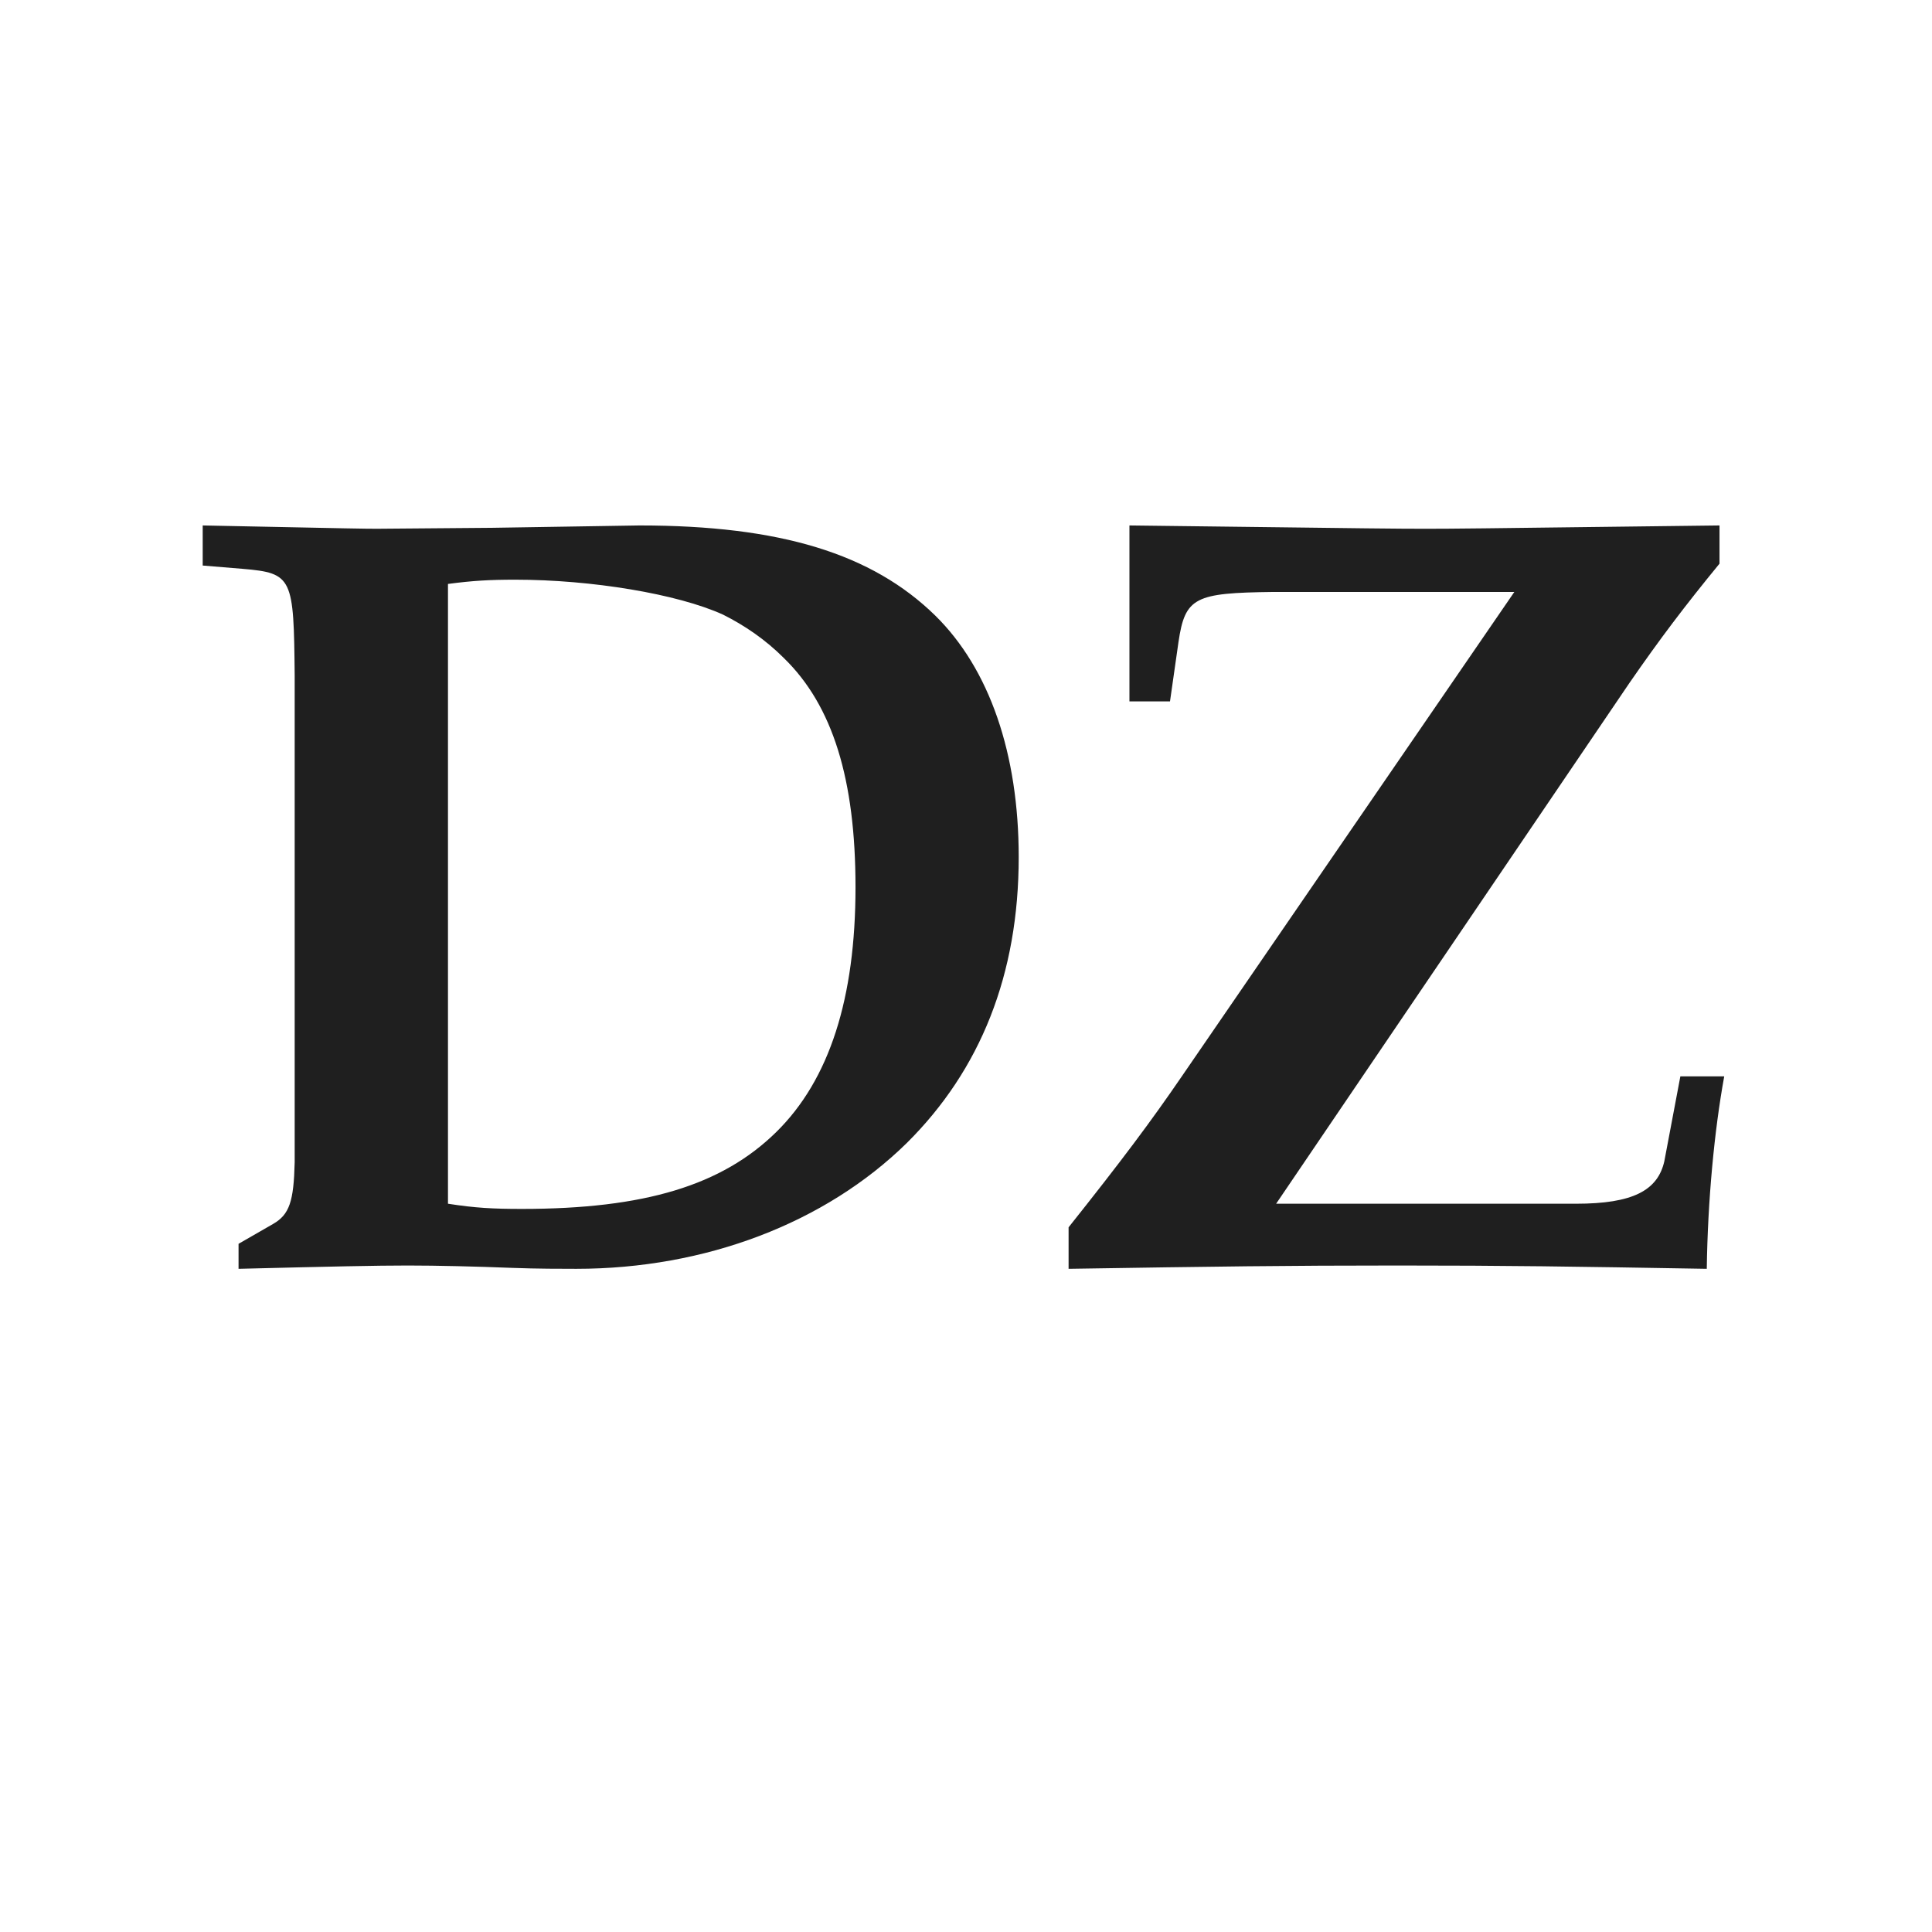
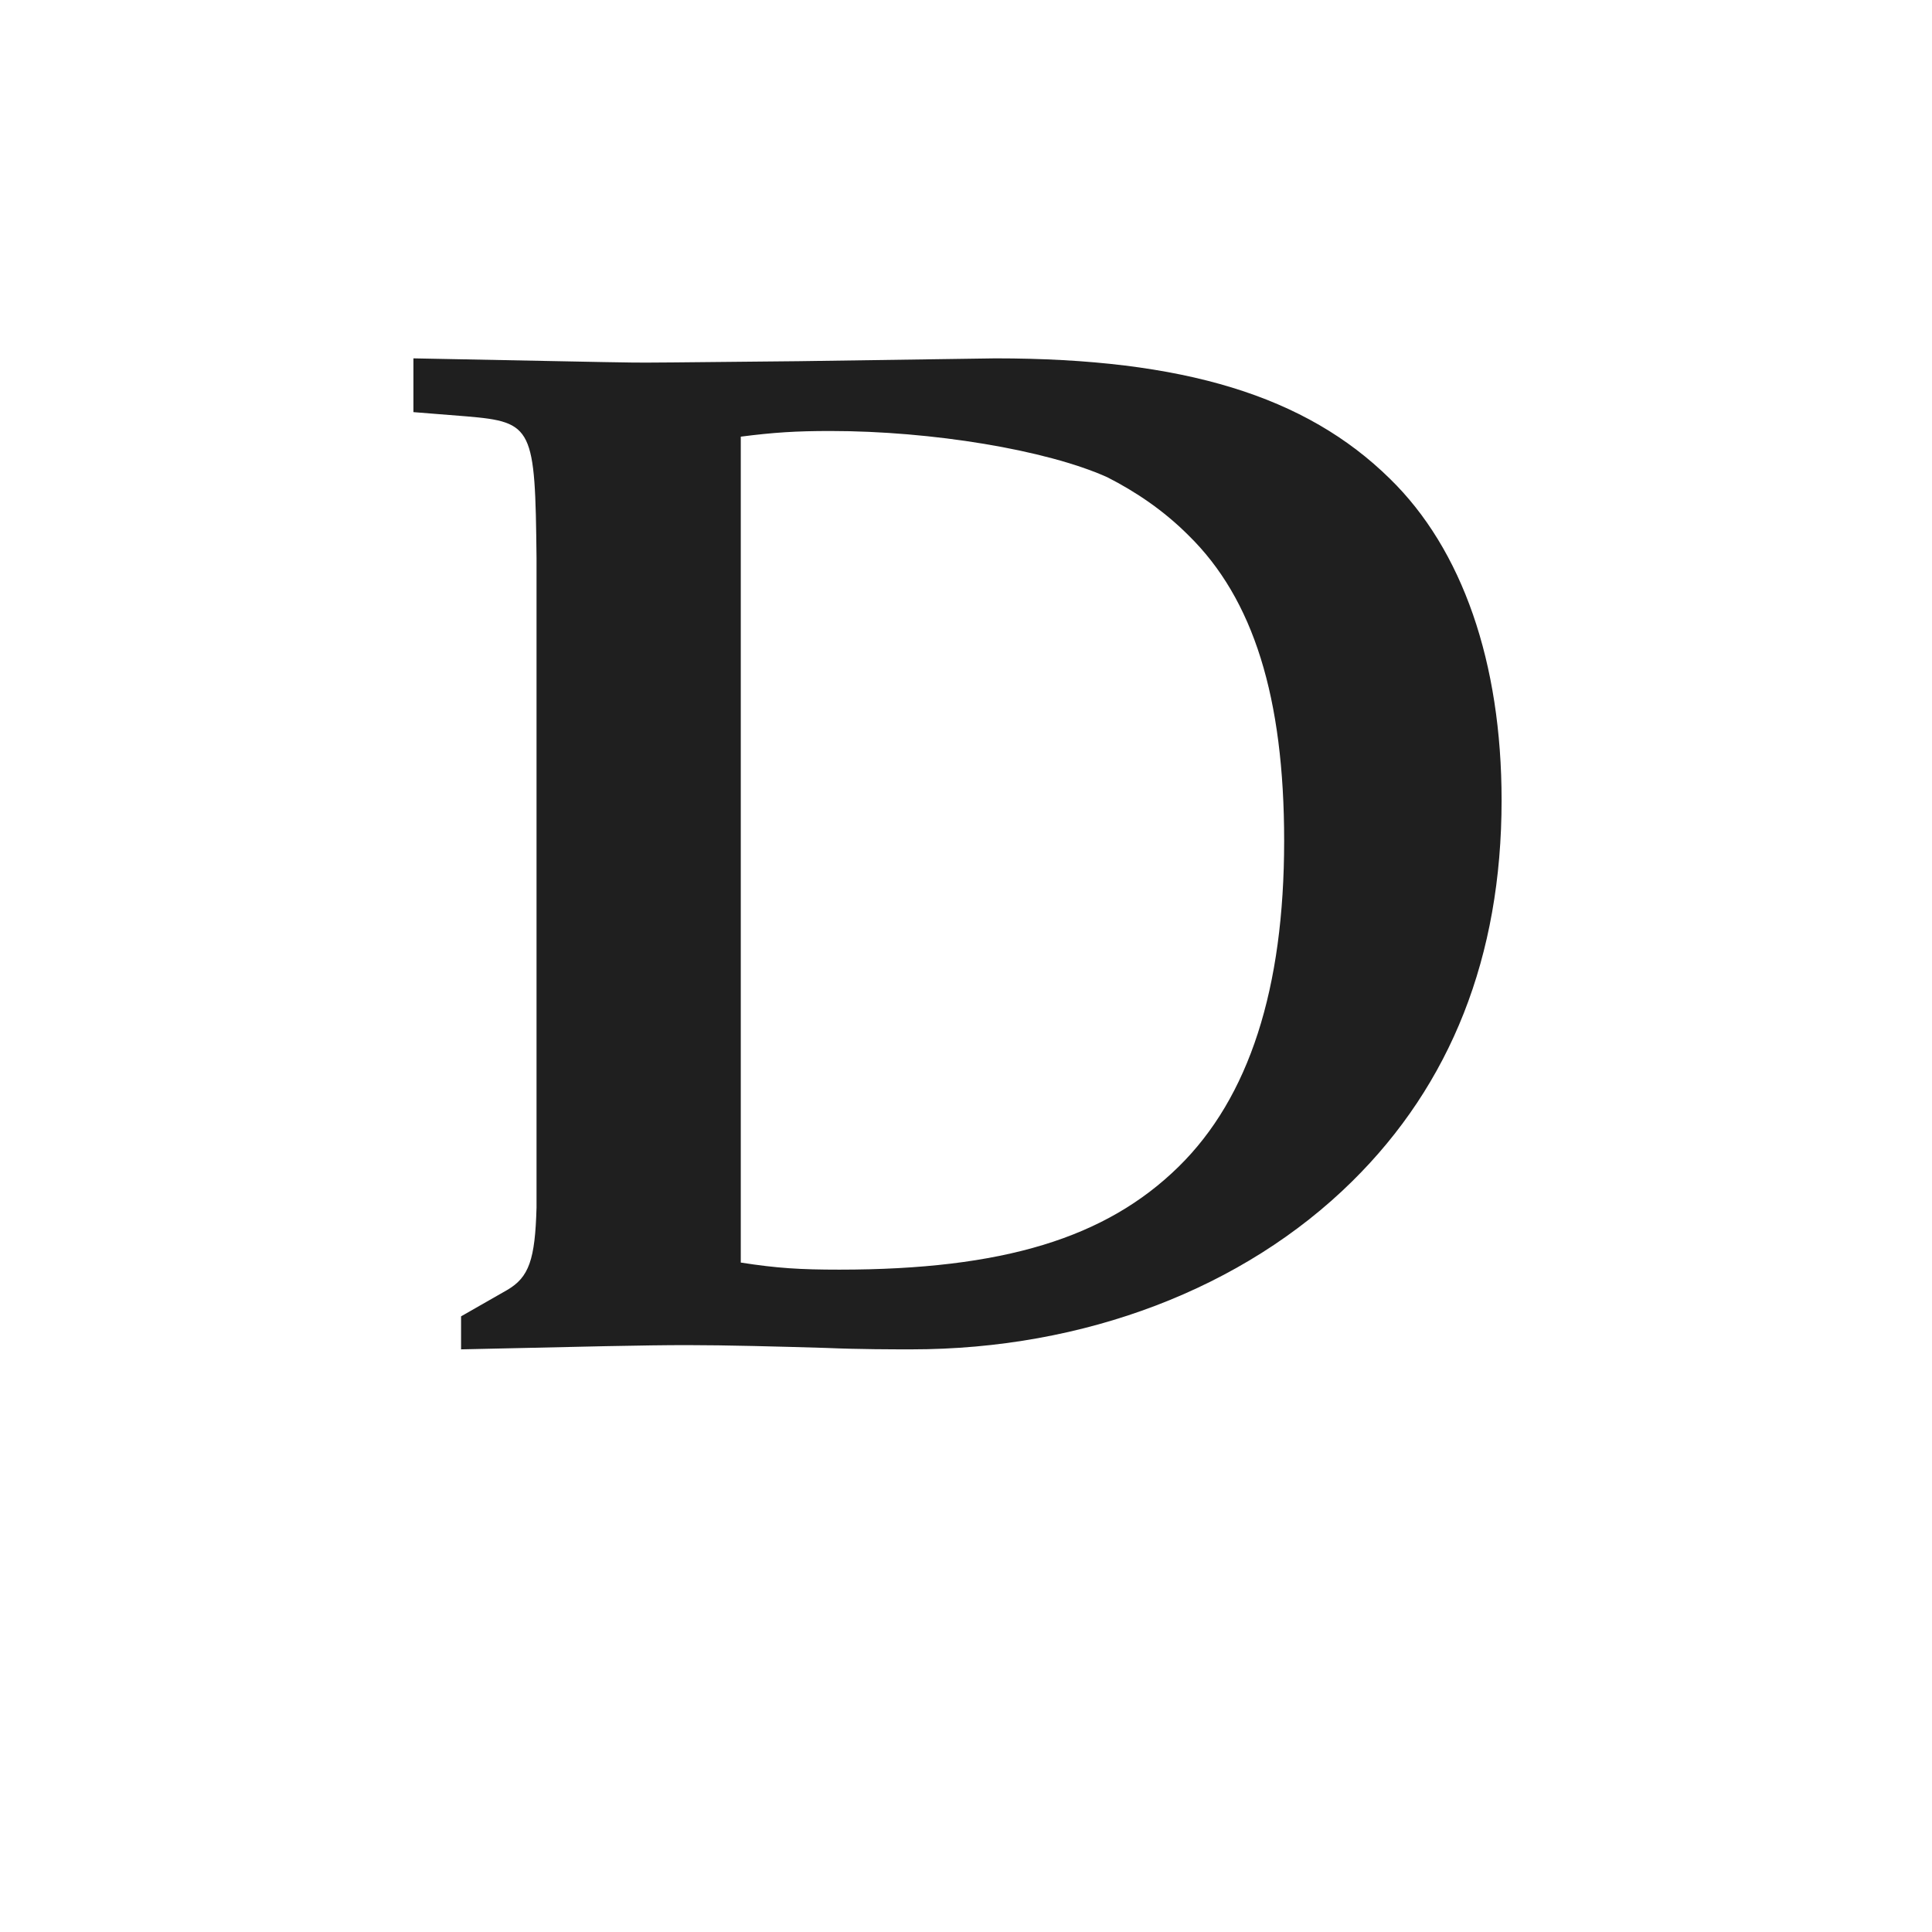
<svg xmlns="http://www.w3.org/2000/svg" viewBox="0 0 64 64">
  <style>
    text { font-family: Palatino, 'Palatino Linotype', Georgia, serif; font-weight: 600; fill: #1f1f1f; }
    @media (prefers-color-scheme: dark) { text { fill: #ece9e4; } }
  </style>
-   <text x="32" y="34" font-size="36" text-anchor="middle" dominant-baseline="central">DZ</text>
+   <text x="32" y="34" font-size="48" text-anchor="middle" dominant-baseline="central">D</text>
</svg>
